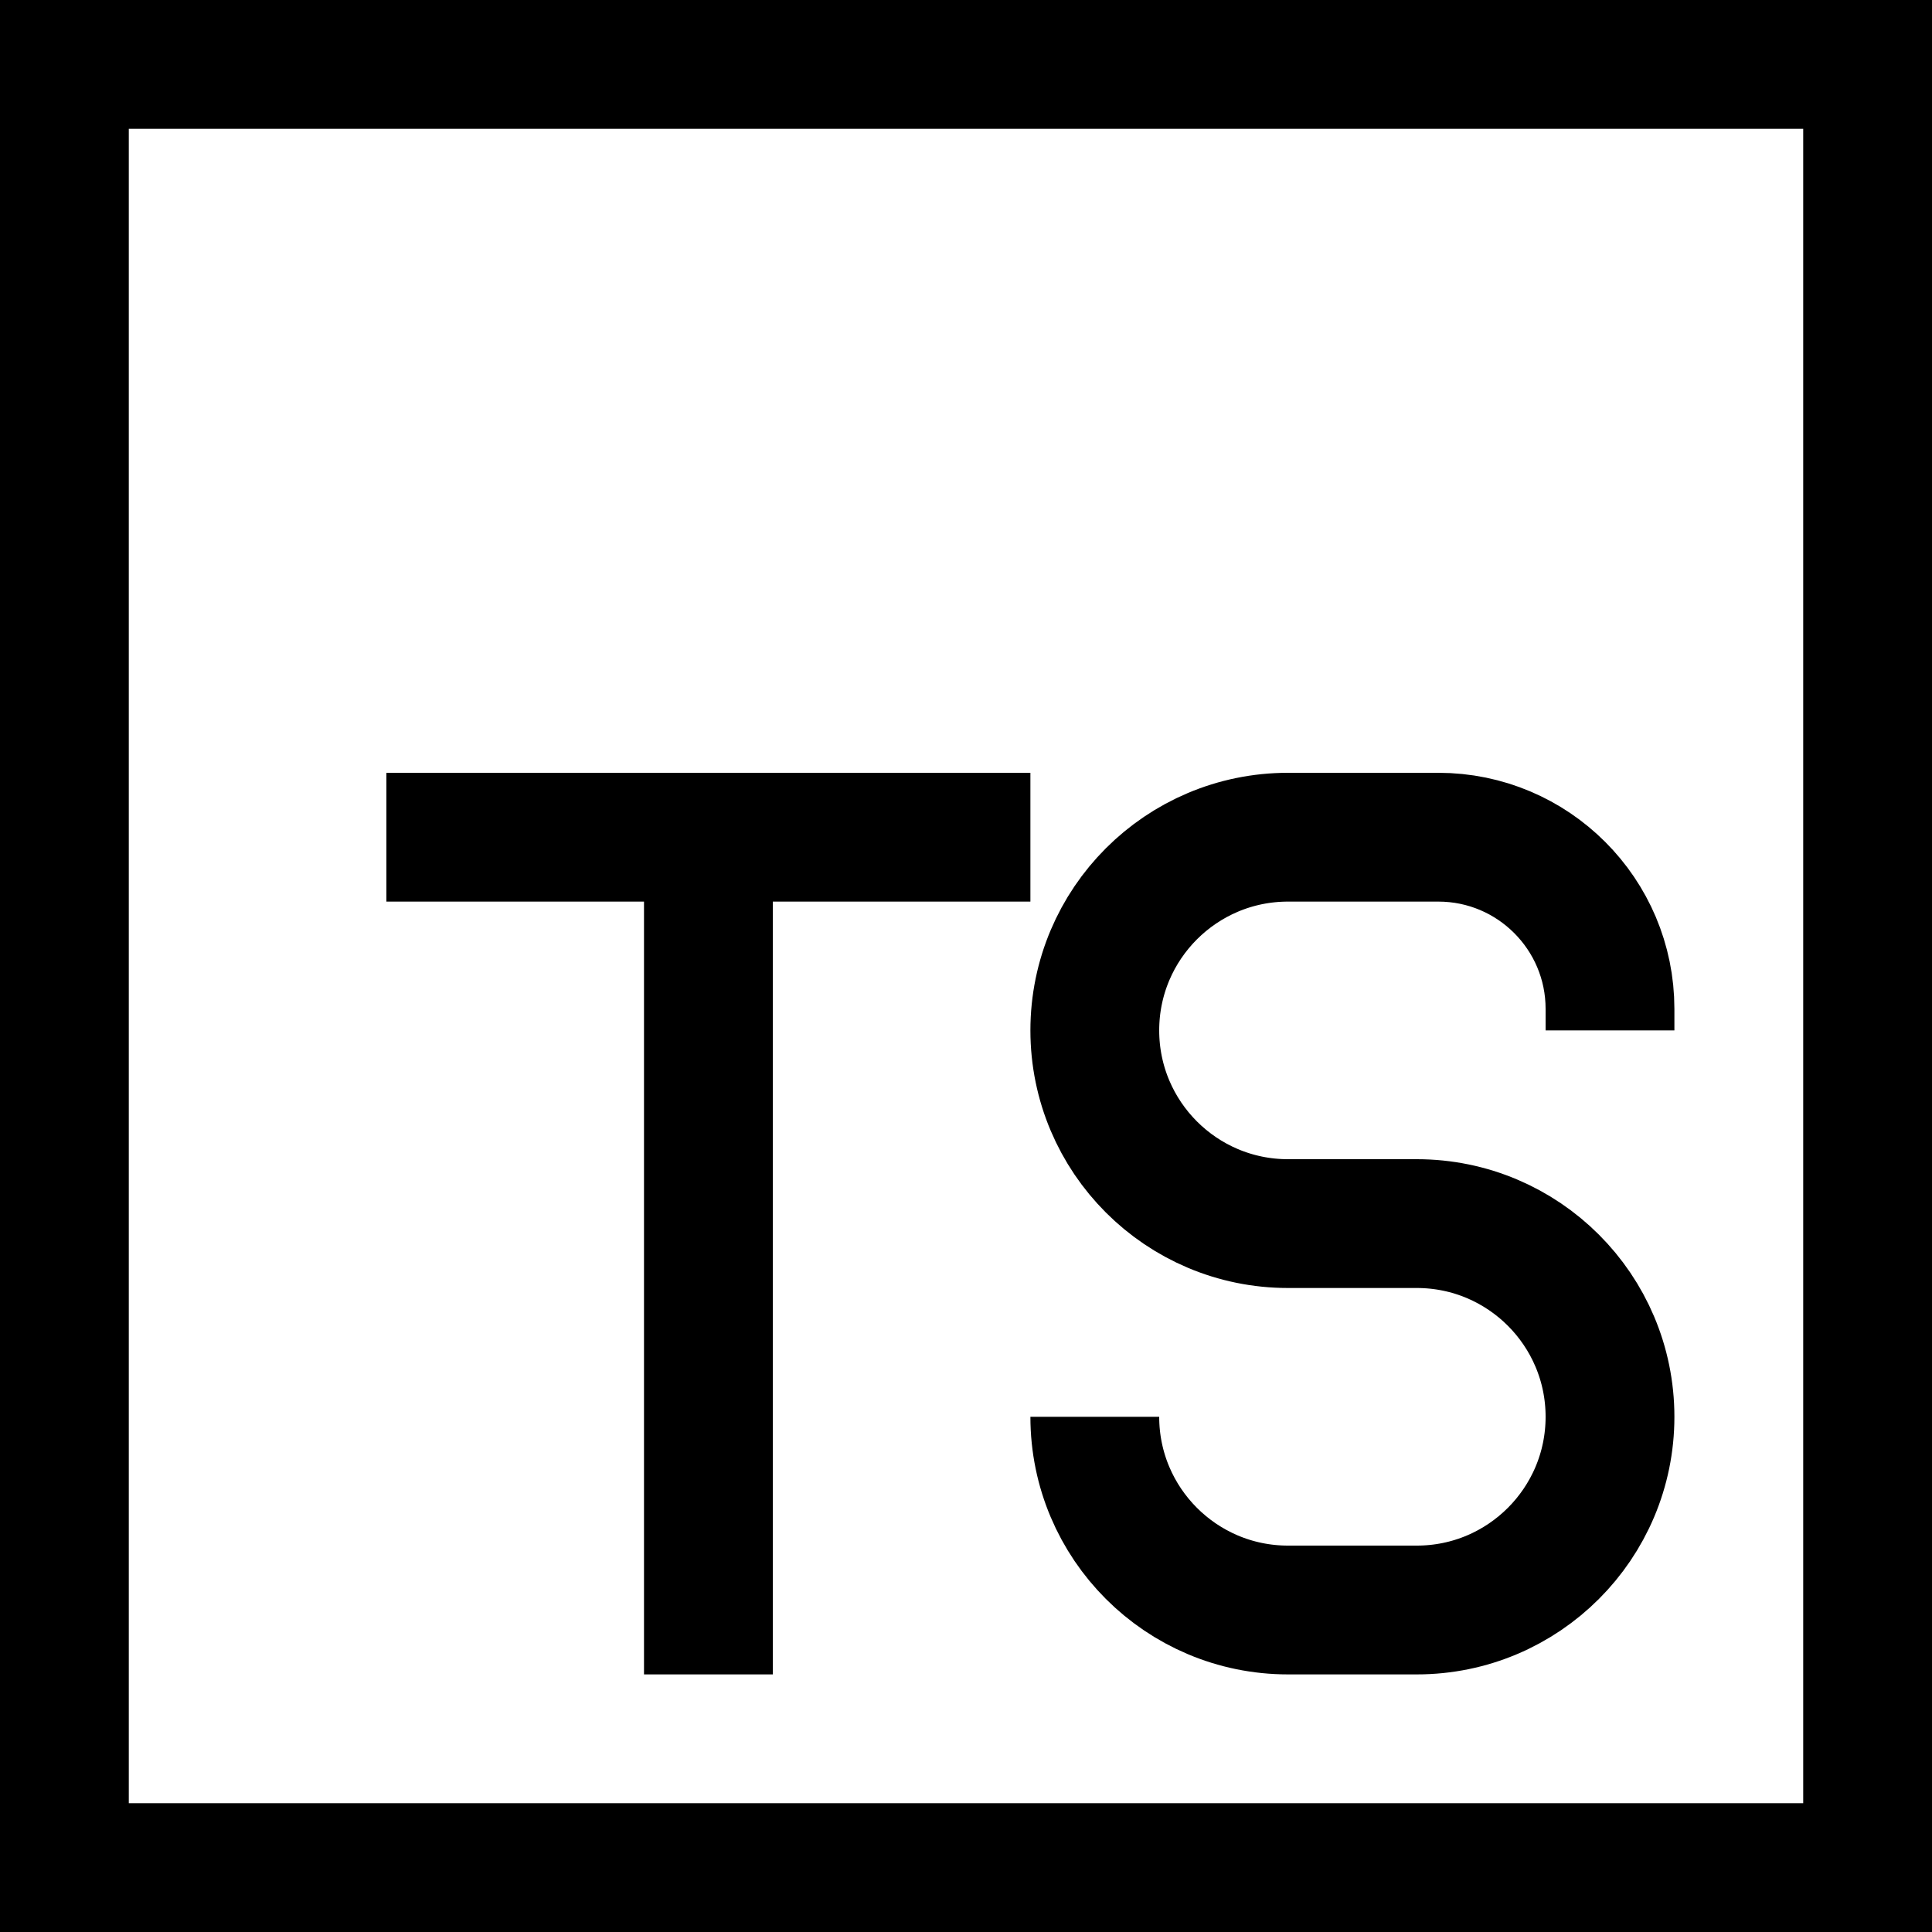
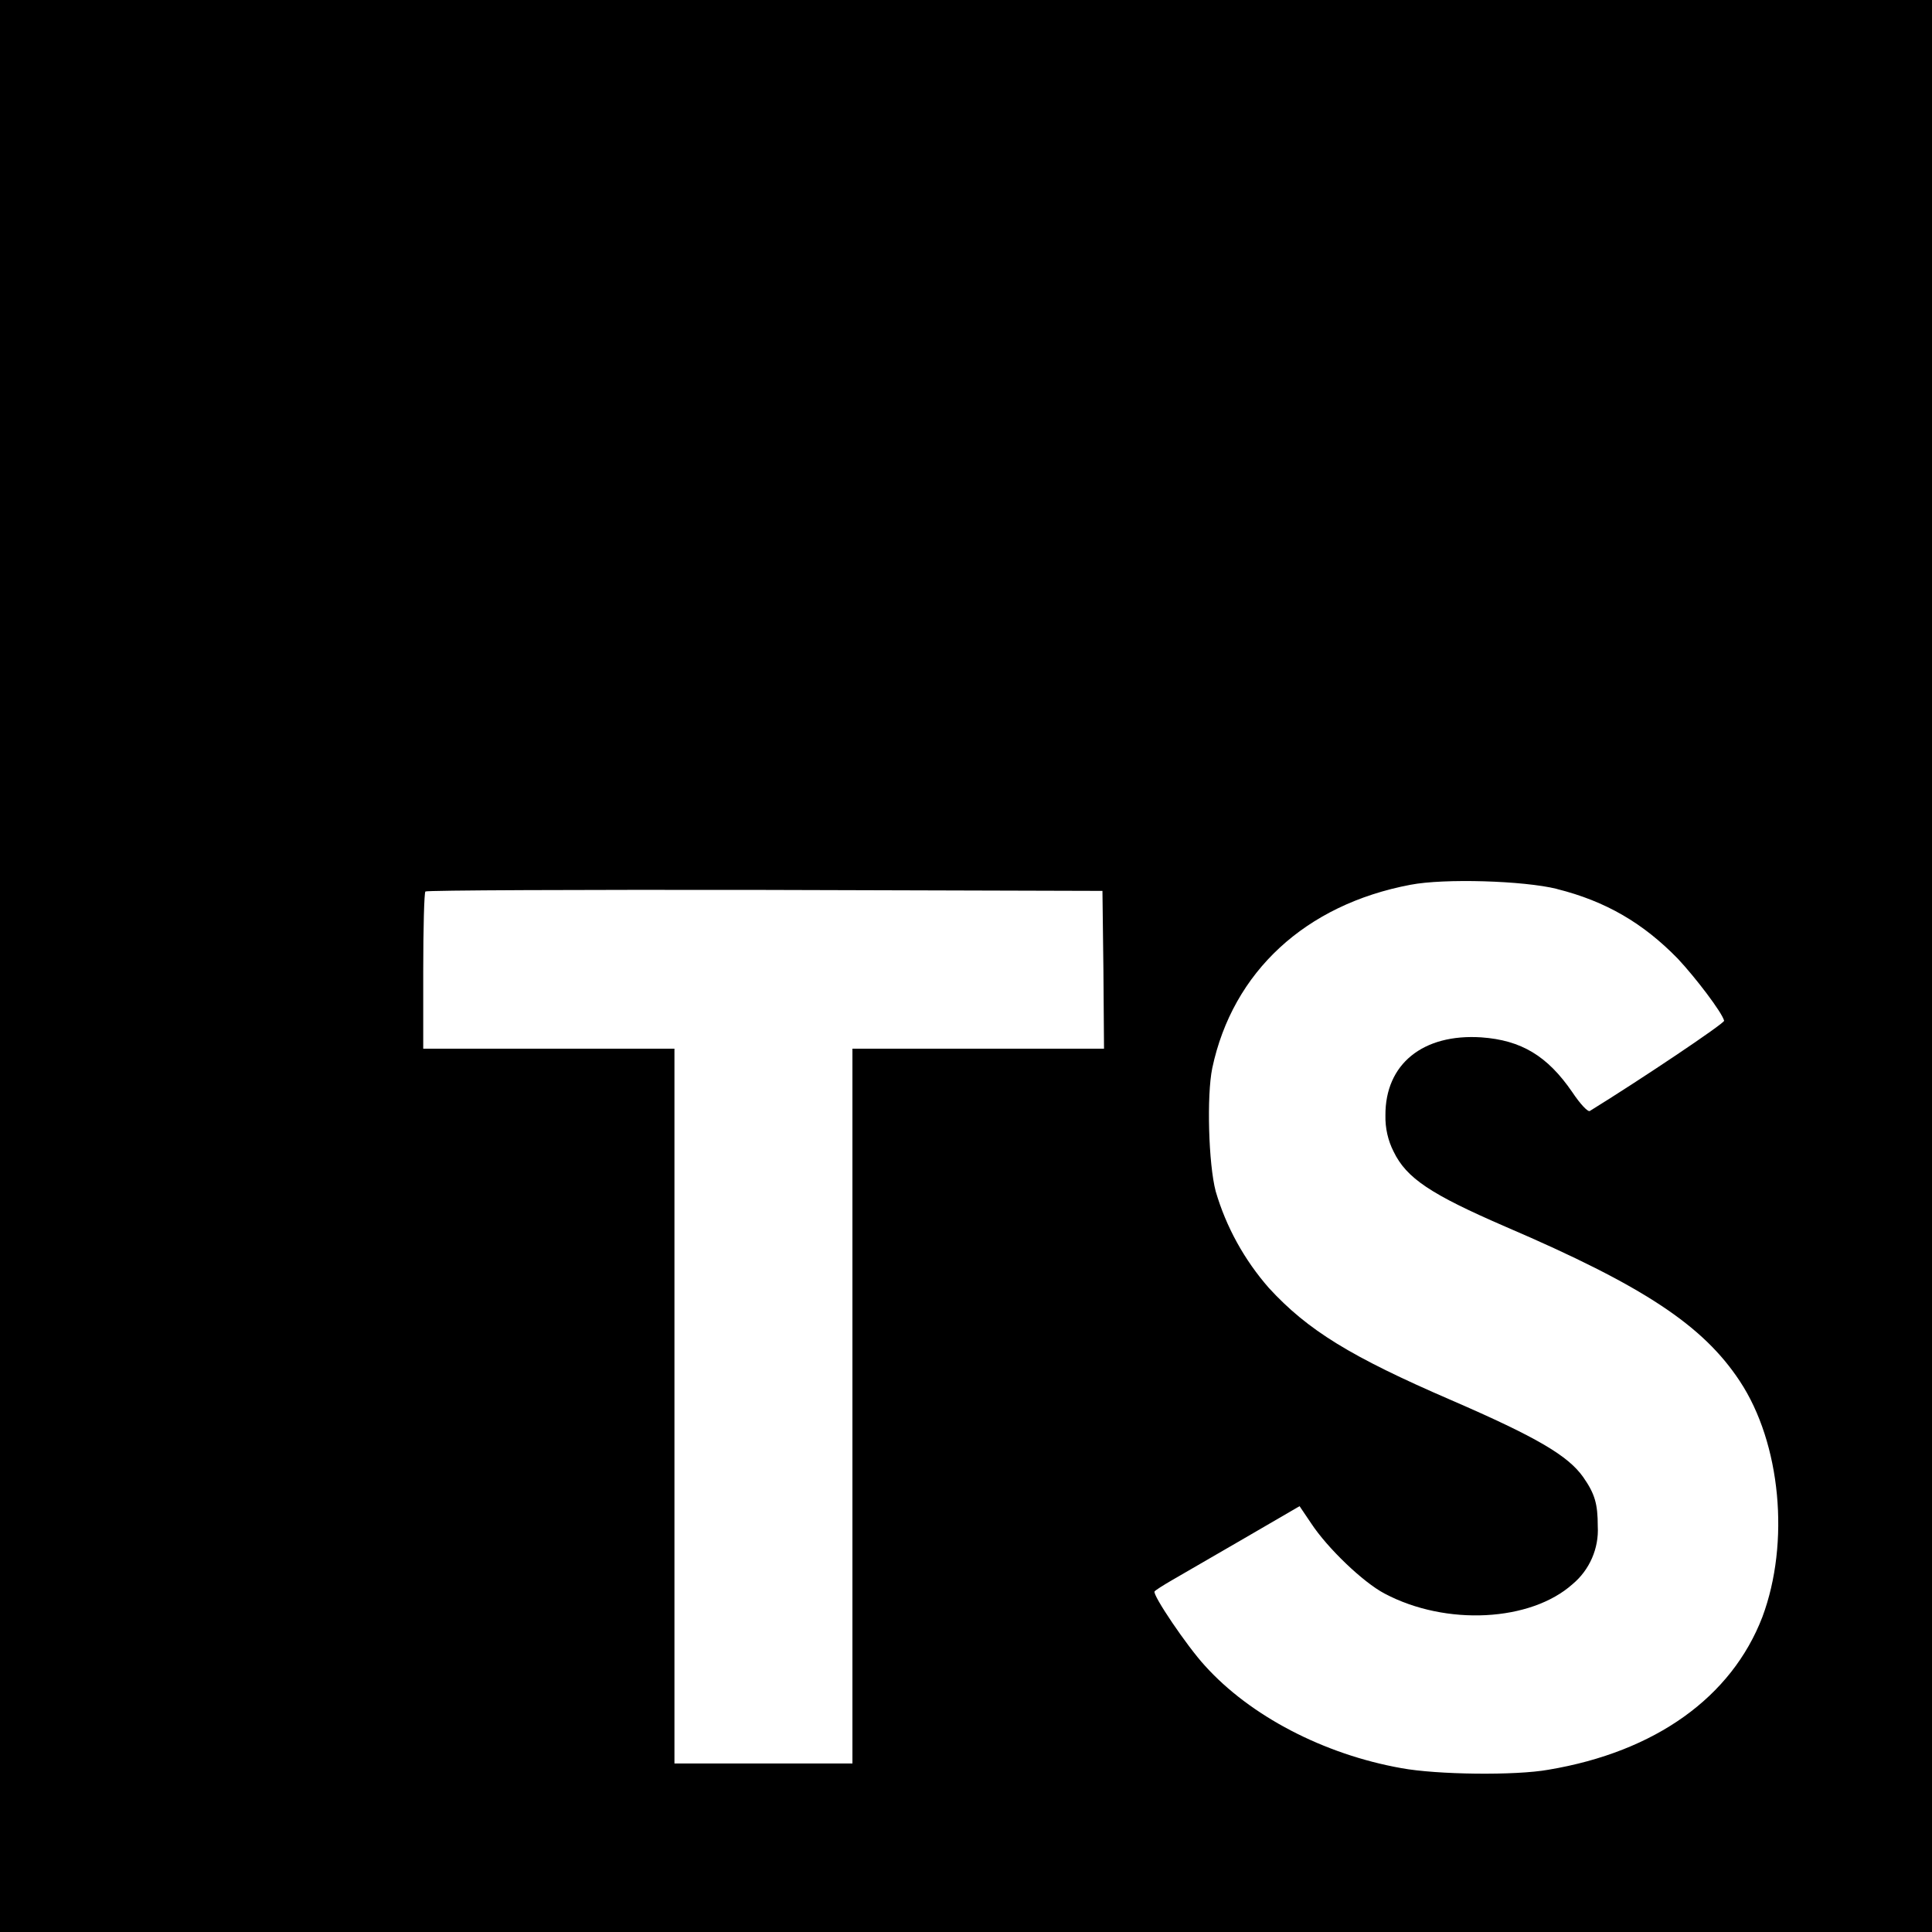
- <svg xmlns="http://www.w3.org/2000/svg" width="800px" height="800px" viewBox="0 0 15 15" fill="none">
-   <path d="M12.5 8V7.833C12.5 7.097 11.903 6.5 11.167 6.5H10C9.172 6.5 8.5 7.172 8.5 8C8.5 8.828 9.172 9.5 10 9.5H11C11.828 9.5 12.5 10.172 12.5 11C12.5 11.828 11.828 12.5 11 12.5H10C9.172 12.5 8.5 11.828 8.5 11M8 6.5H3M5.5 6.5V13M0.5 0.5H14.5V14.5H0.5V0.5Z" stroke="currentColor" />
+ <svg xmlns="http://www.w3.org/2000/svg" fill="currentColor" width="800px" height="800px" viewBox="0 0 32 32">
+   <path d="M0 16v16h32v-32h-32zM25.786 14.724c0.813 0.203 1.432 0.568 2.005 1.156 0.292 0.312 0.729 0.885 0.766 1.026 0.010 0.042-1.38 0.974-2.224 1.495-0.031 0.021-0.156-0.109-0.292-0.313-0.411-0.599-0.844-0.859-1.505-0.906-0.969-0.063-1.594 0.443-1.589 1.292-0.005 0.208 0.042 0.417 0.135 0.599 0.214 0.443 0.615 0.708 1.854 1.245 2.292 0.984 3.271 1.635 3.88 2.557 0.682 1.031 0.833 2.677 0.375 3.906-0.51 1.328-1.771 2.234-3.542 2.531-0.547 0.099-1.849 0.083-2.438-0.026-1.286-0.229-2.505-0.865-3.255-1.698-0.297-0.323-0.87-1.172-0.833-1.229 0.016-0.021 0.146-0.104 0.292-0.188s0.682-0.396 1.188-0.688l0.922-0.536 0.193 0.286c0.271 0.411 0.859 0.974 1.214 1.161 1.021 0.542 2.422 0.464 3.115-0.156 0.281-0.234 0.438-0.594 0.417-0.958 0-0.37-0.047-0.536-0.24-0.813-0.25-0.354-0.755-0.656-2.198-1.281-1.651-0.714-2.365-1.151-3.010-1.854-0.406-0.464-0.708-1.010-0.88-1.599-0.12-0.453-0.151-1.589-0.057-2.042 0.339-1.599 1.547-2.708 3.281-3.036 0.563-0.109 1.875-0.068 2.427 0.068zM18.276 16.063l0.010 1.307h-4.167v11.839h-2.948v-11.839h-4.161v-1.281c0-0.714 0.016-1.307 0.036-1.323 0.016-0.021 2.547-0.031 5.62-0.026l5.594 0.016z" />
</svg>
